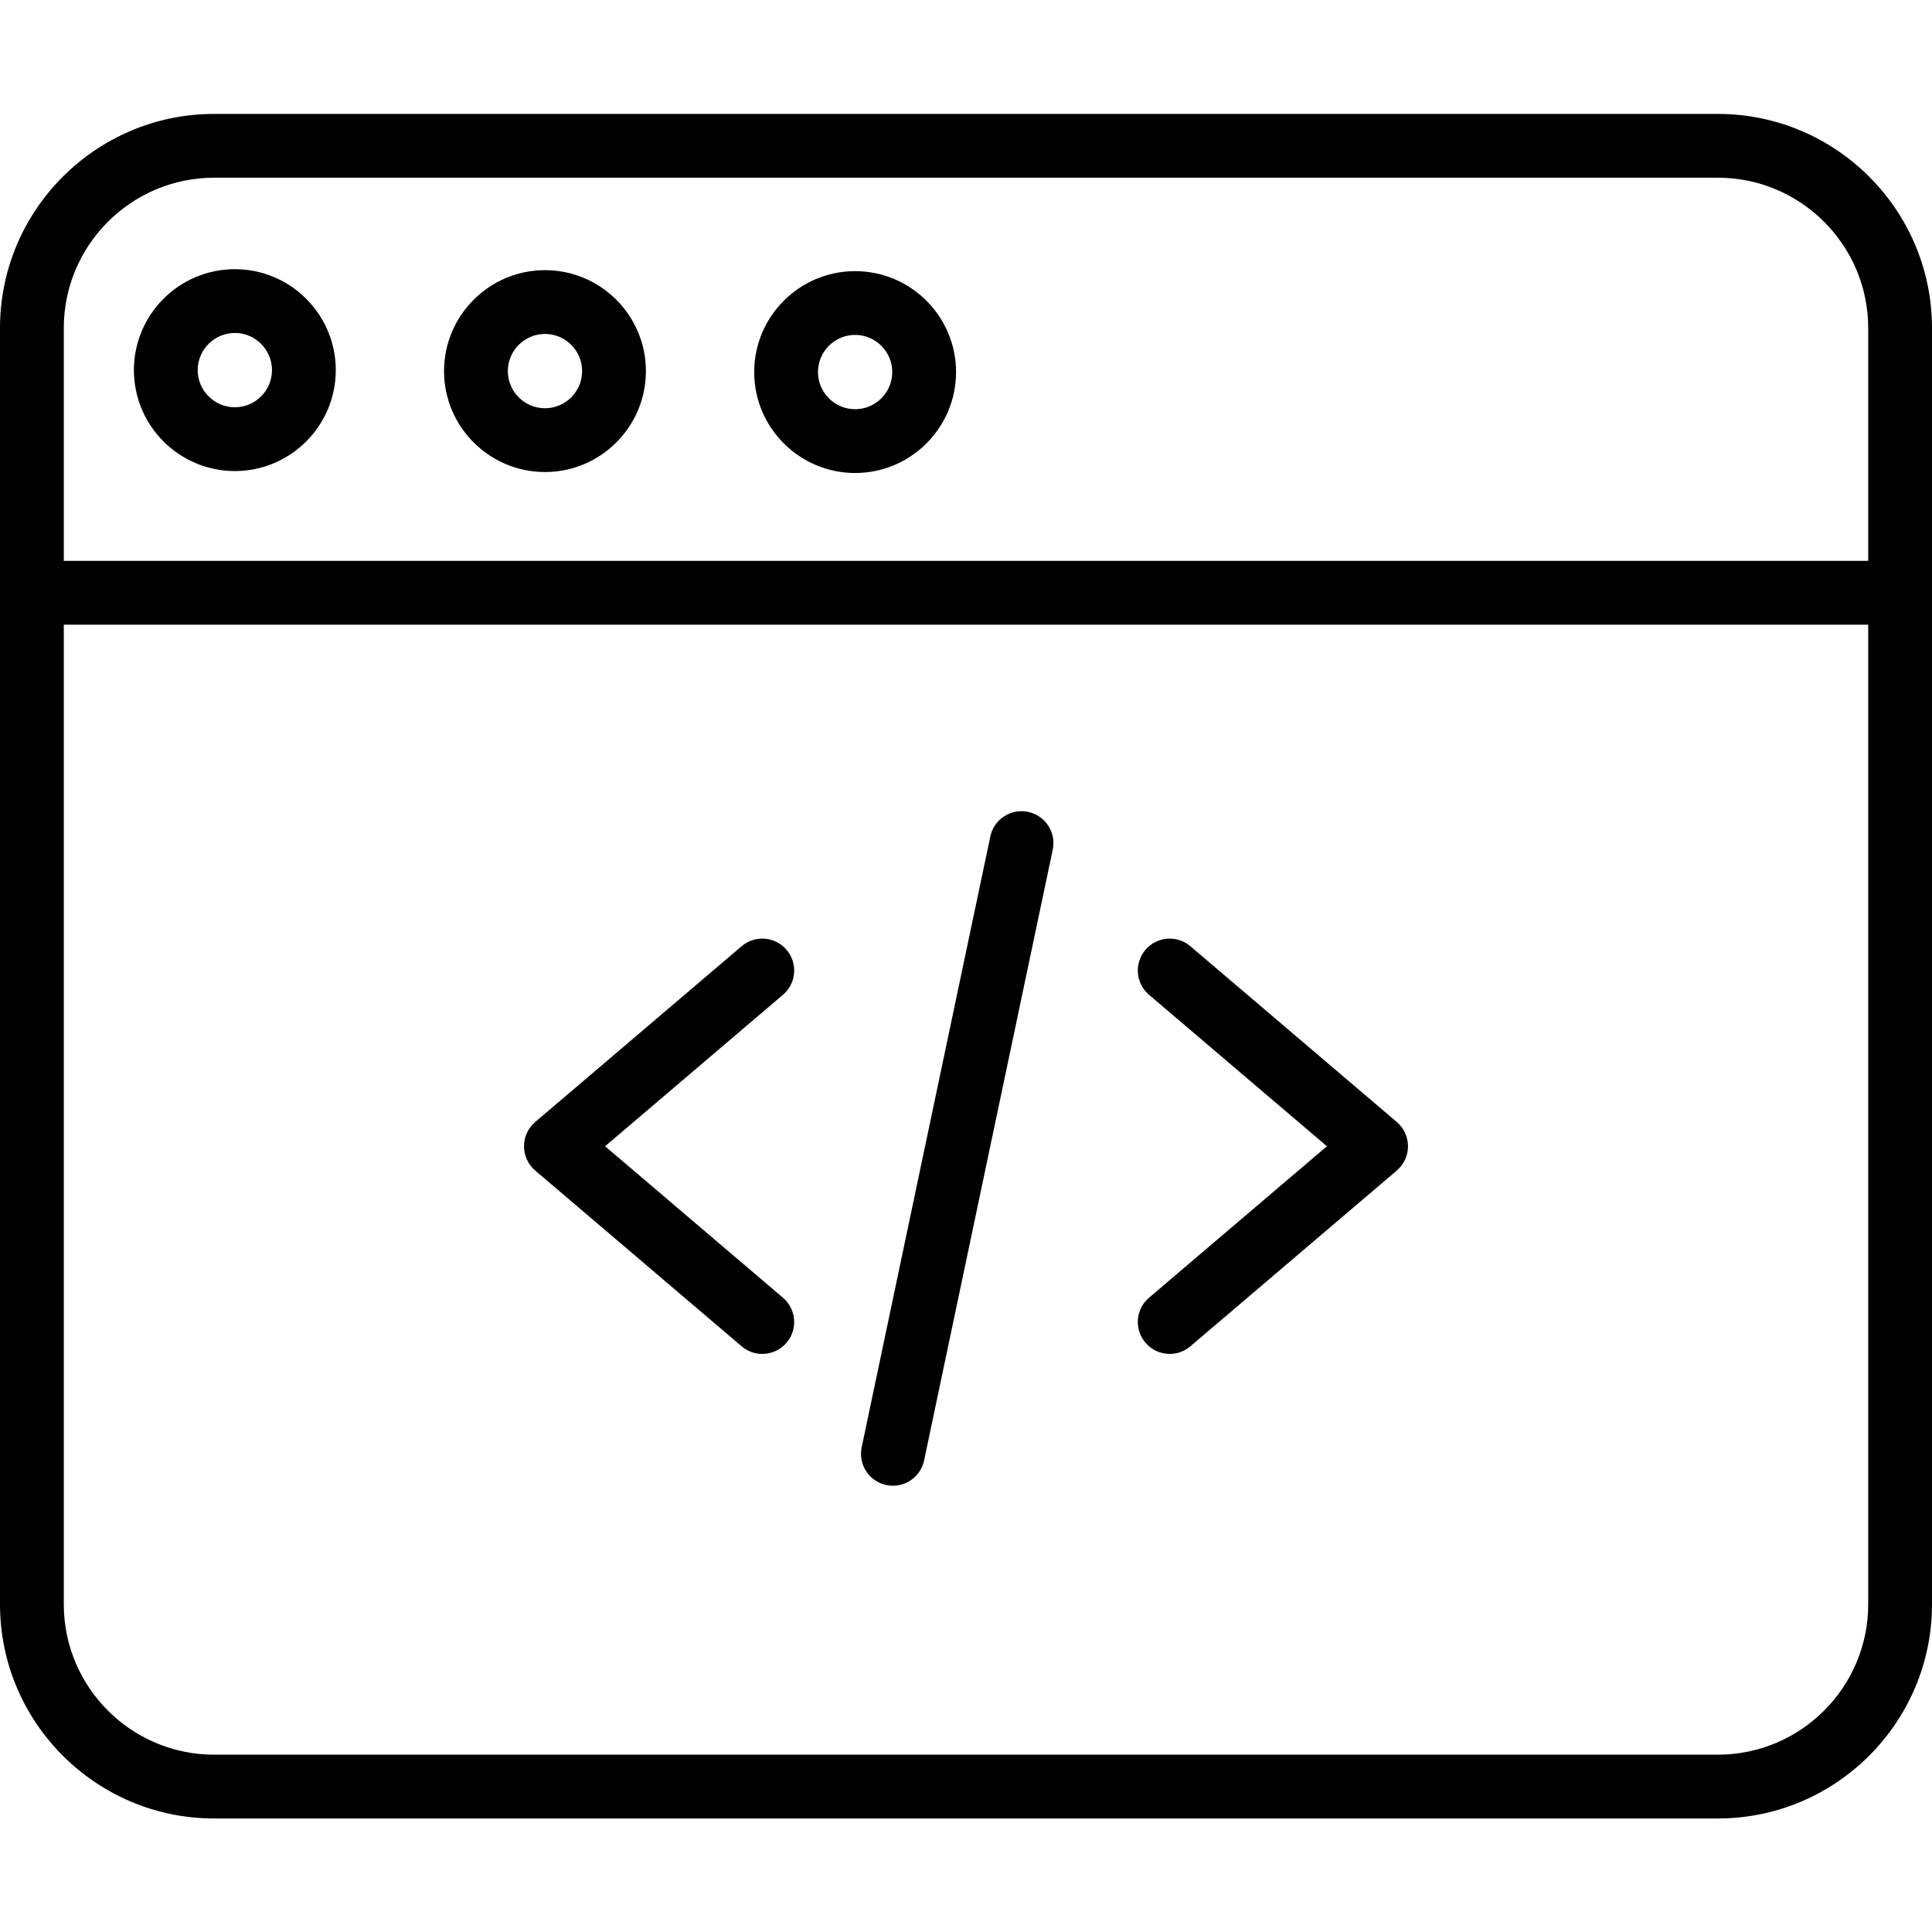
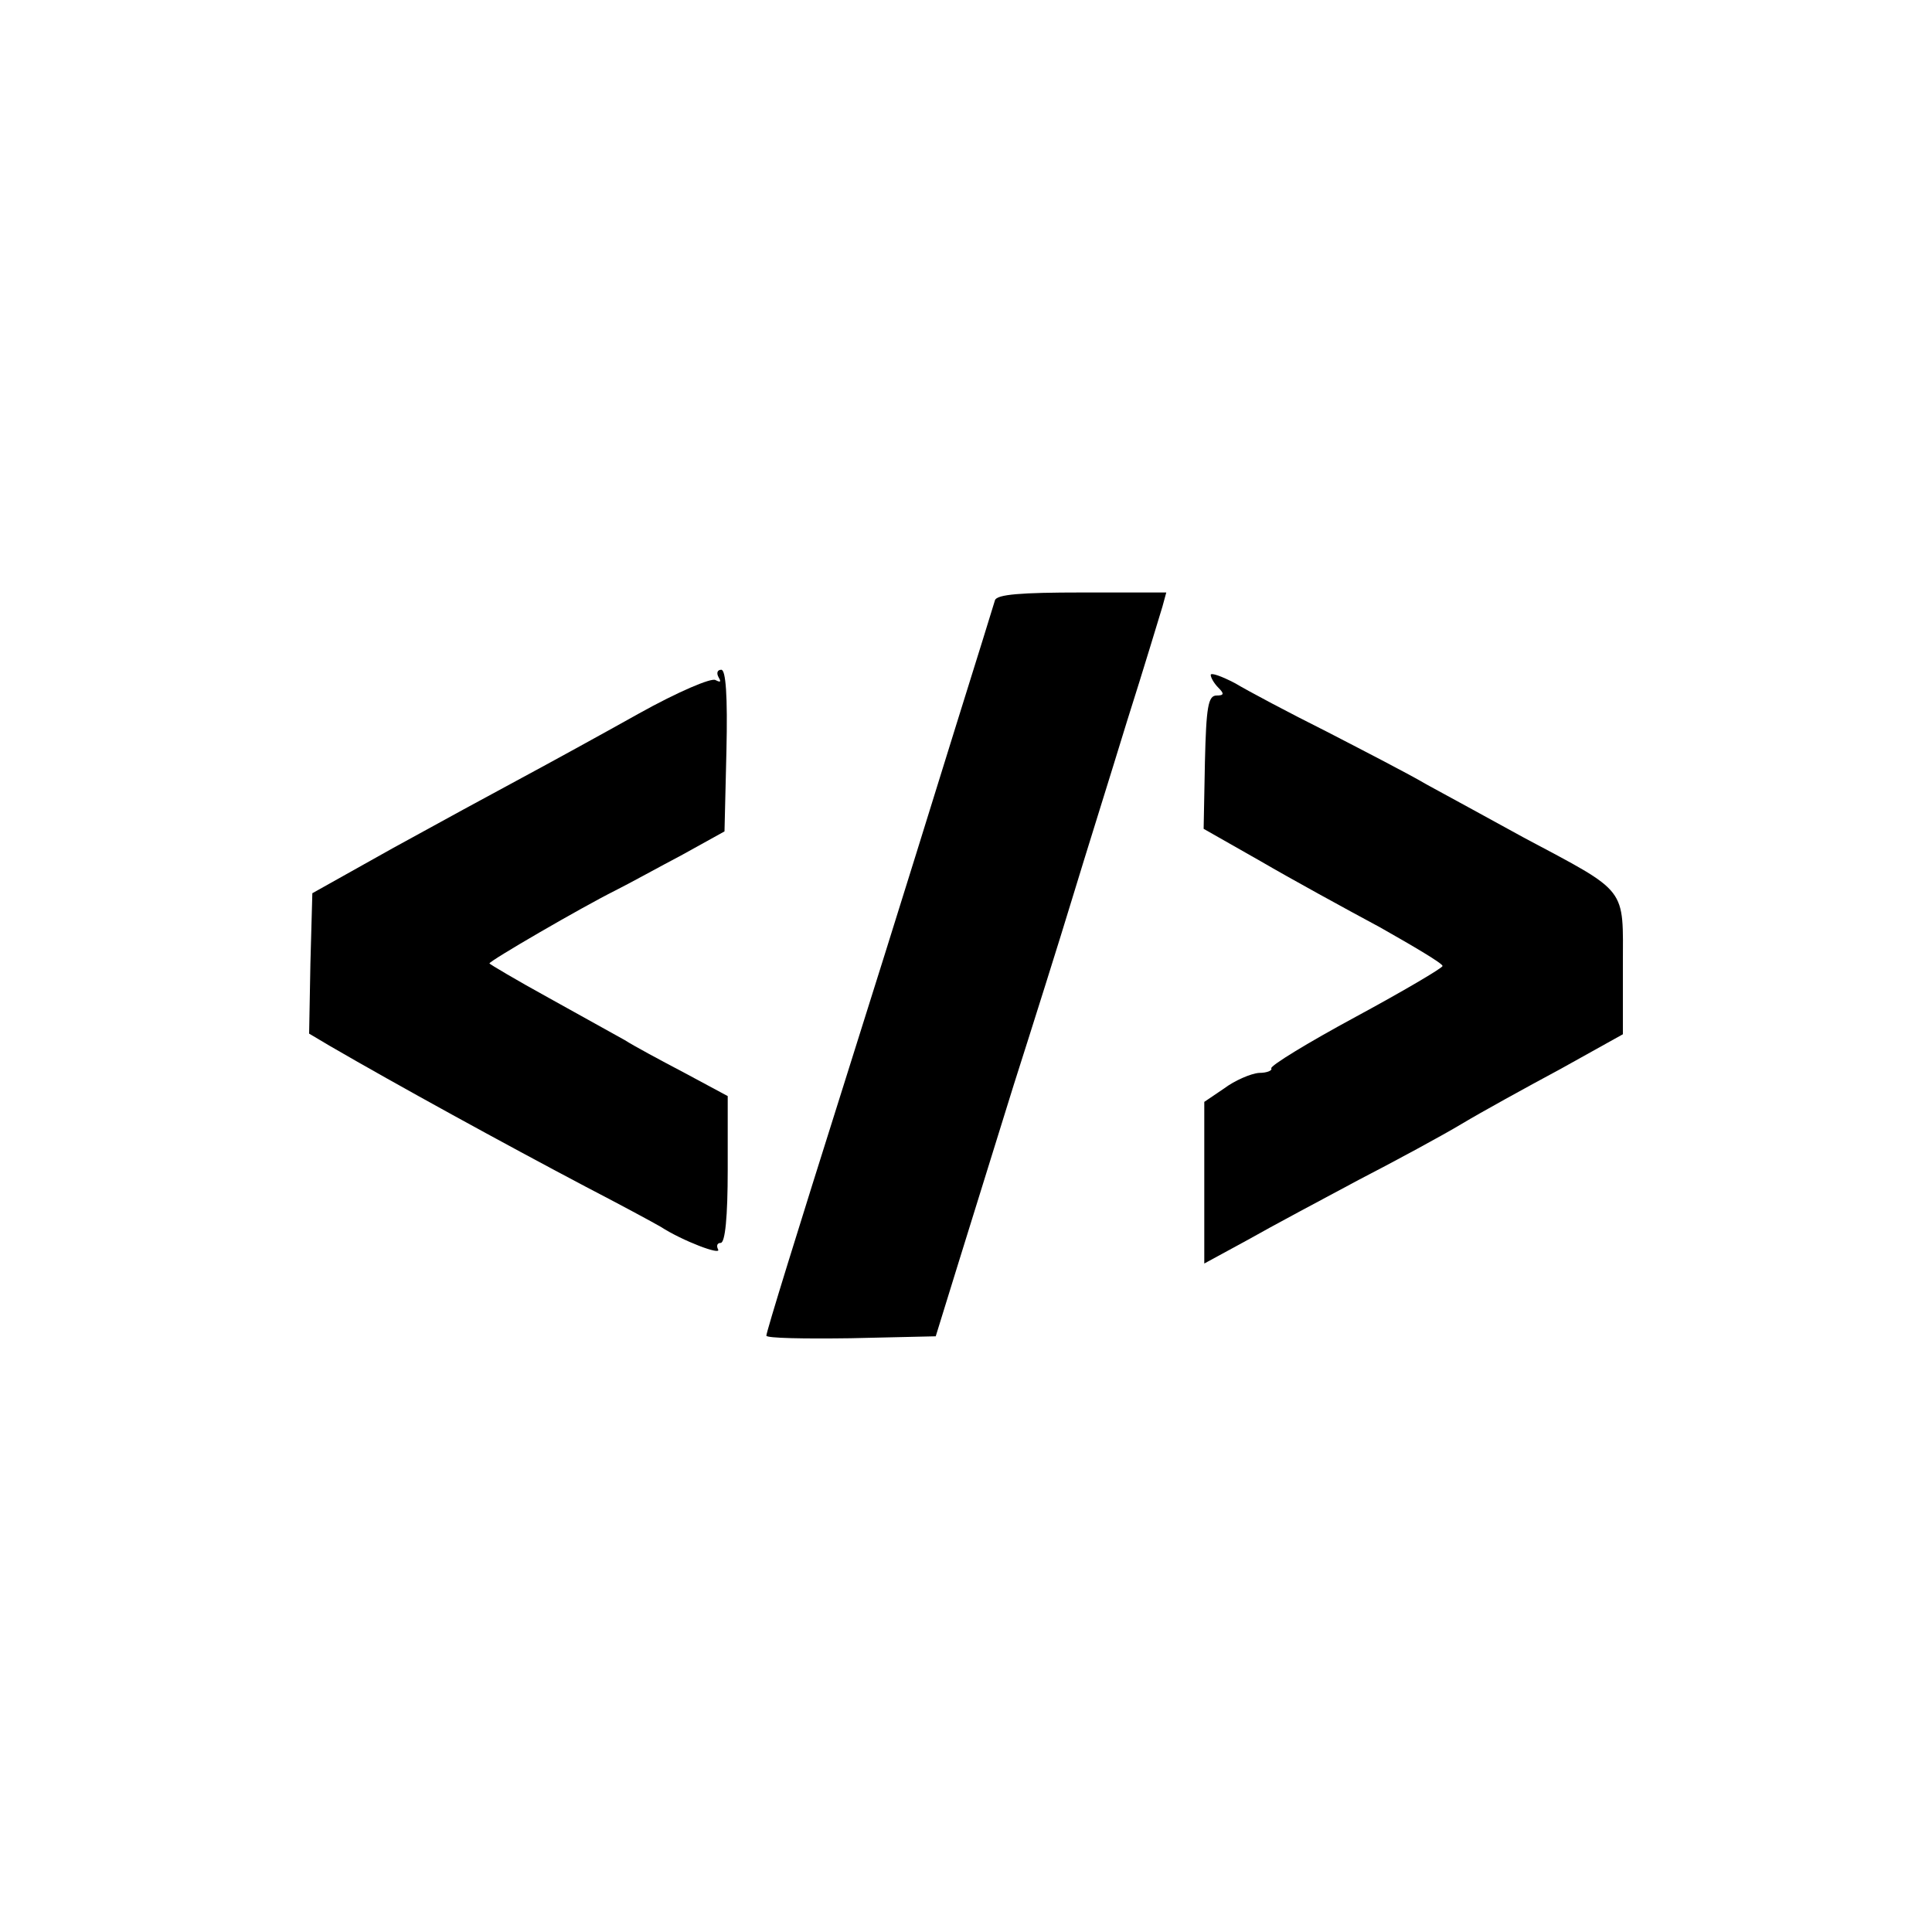
- <svg xmlns="http://www.w3.org/2000/svg" height="424pt" viewBox="0 -25 424 424" width="424pt">
-   <path d="m167.289 272.133c-1.602 0-3.215-.551-4.531-1.672l-45.297-38.57c-1.562-1.332-2.461-3.277-2.461-5.332 0-2.051.902-3.996 2.461-5.328l45.297-38.57c2.941-2.508 7.359-2.152 9.867.789 2.504 2.945 2.152 7.363-.793 9.867l-39.035 33.242 39.035 33.242c2.945 2.508 3.297 6.926.793 9.867-1.387 1.629-3.355 2.465-5.336 2.465zm0 0" />
-   <path d="m256.711 272.133c-1.98 0-3.949-.836-5.332-2.465-2.508-2.941-2.152-7.359.789-9.867l39.035-33.242-39.035-33.242c-2.941-2.504-3.297-6.922-.789-9.867 2.504-2.941 6.926-3.297 9.863-.789l45.297 38.57c1.562 1.332 2.461 3.277 2.461 5.328 0 2.055-.898 4-2.461 5.332l-45.297 38.57c-1.316 1.121-2.93 1.672-4.531 1.672zm0 0" />
-   <path d="m195.965 301.062c-.48 0-.965-.051-1.453-.152-3.781-.797-6.203-4.512-5.406-8.293l28.23-134.035c.797-3.781 4.508-6.203 8.293-5.406 3.781.797 6.203 4.508 5.406 8.293l-28.23 134.035c-.695 3.297-3.602 5.559-6.84 5.559zm0 0" />
-   <path d="m377 374.086h-330c-25.914 0-47-21.082-47-47v-280.086c0-25.914 21.086-47 47-47h330c25.914 0 47 21.086 47 47v280.086c0 25.918-21.086 47-47 47zm-330-360.086c-18.195 0-33 14.805-33 33v280.086c0 18.195 14.805 33 33 33h330c18.195 0 33-14.805 33-33v-280.086c0-18.195-14.805-33-33-33zm0 0" />
-   <path d="m417 112.09h-410c-3.867 0-7-3.133-7-7 0-3.863 3.133-7 7-7h410c3.867 0 7 3.137 7 7 0 3.867-3.133 7-7 7zm0 0" />
-   <path d="m119.602 78.594c-12.211 0-22.152-9.941-22.152-22.152 0-12.215 9.941-22.152 22.152-22.152 12.215 0 22.152 9.938 22.152 22.152 0 12.211-9.938 22.152-22.152 22.152zm0-30.305c-4.492 0-8.152 3.656-8.152 8.152s3.66 8.152 8.152 8.152c4.496 0 8.152-3.656 8.152-8.152s-3.656-8.152-8.152-8.152zm0 0" />
-   <path d="m51.539 78.379c-12.215 0-22.152-9.938-22.152-22.152 0-12.215 9.938-22.152 22.152-22.152 12.215 0 22.152 9.938 22.152 22.152 0 12.215-9.938 22.152-22.152 22.152zm0-30.305c-4.492 0-8.152 3.66-8.152 8.152 0 4.496 3.66 8.152 8.152 8.152 4.496 0 8.152-3.656 8.152-8.152 0-4.492-3.656-8.152-8.152-8.152zm0 0" />
-   <path d="m187.664 78.805c-12.211 0-22.148-9.938-22.148-22.152 0-12.211 9.938-22.148 22.148-22.148 12.215 0 22.152 9.938 22.152 22.148 0 12.215-9.938 22.152-22.152 22.152zm0-30.305c-4.492 0-8.148 3.656-8.148 8.152s3.656 8.152 8.148 8.152c4.496 0 8.152-3.656 8.152-8.152s-3.656-8.152-8.152-8.152zm0 0" />
+ <svg xmlns="http://www.w3.org/2000/svg" version="1.0" width="400pt" height="400pt" viewBox="0 0 300 300" preserveAspectRatio="xMidYMid meet">
+   <g transform="translate(0,300) scale(0.1,-0.1)" fill="#000000" stroke="none">
+     <path d="M1545 2068 c-2 -7 -29 -94 -60 -193 -93 -300 -145 -465 -175 -560 -72 -228 -120 -383 -120 -389 0 -4 59 -5 131 -4 l132 3 34 110 c19 61 58 187 87 280 30 94 71 224 91 290 20 66 59 190 85 275 27 85 51 165 55 178 l6 22 -131 0 c-95 0 -132 -3 -135 -12z" />
+     <path d="M1116 1948 c4 -7 3 -8 -5 -4 -6 4 -58 -18 -119 -52 -59 -33 -141 -78 -182 -100 -41 -22 -131 -71 -200 -109 l-125 -70 -3 -109 -2 -109 32 -19 c105 -61 271 -152 398 -219 52 -27 104 -55 116 -62 34 -22 95 -45 89 -35 -3 6 -1 10 4 10 7 0 11 40 11 114 l0 114 -67 36 c-38 20 -79 42 -93 51 -14 8 -67 37 -117 65 -51 28 -93 53 -93 54 0 4 143 87 195 113 22 11 69 37 105 56 l65 36 3 125 c2 86 -1 126 -8 126 -6 0 -8 -5 -4 -12z" />
+     <path d="M1880 1952 c0 -4 5 -13 12 -20 9 -9 9 -12 -3 -12 -13 0 -16 -18 -18 -103 l-2 -104 88 -50 c48 -28 132 -74 186 -103 53 -30 97 -56 97 -60 0 -3 -61 -39 -135 -79 -74 -40 -133 -76 -131 -80 2 -3 -6 -7 -19 -7 -13 -1 -38 -12 -54 -24 l-31 -21 0 -126 0 -125 68 37 c37 21 114 62 172 93 58 30 130 69 160 87 30 18 99 56 153 85 l97 54 0 106 c0 124 10 112 -155 200 -55 30 -122 67 -150 82 -27 16 -97 52 -155 82 -58 29 -122 63 -142 75 -21 11 -38 17 -38 13z" />
+   </g>
</svg>
